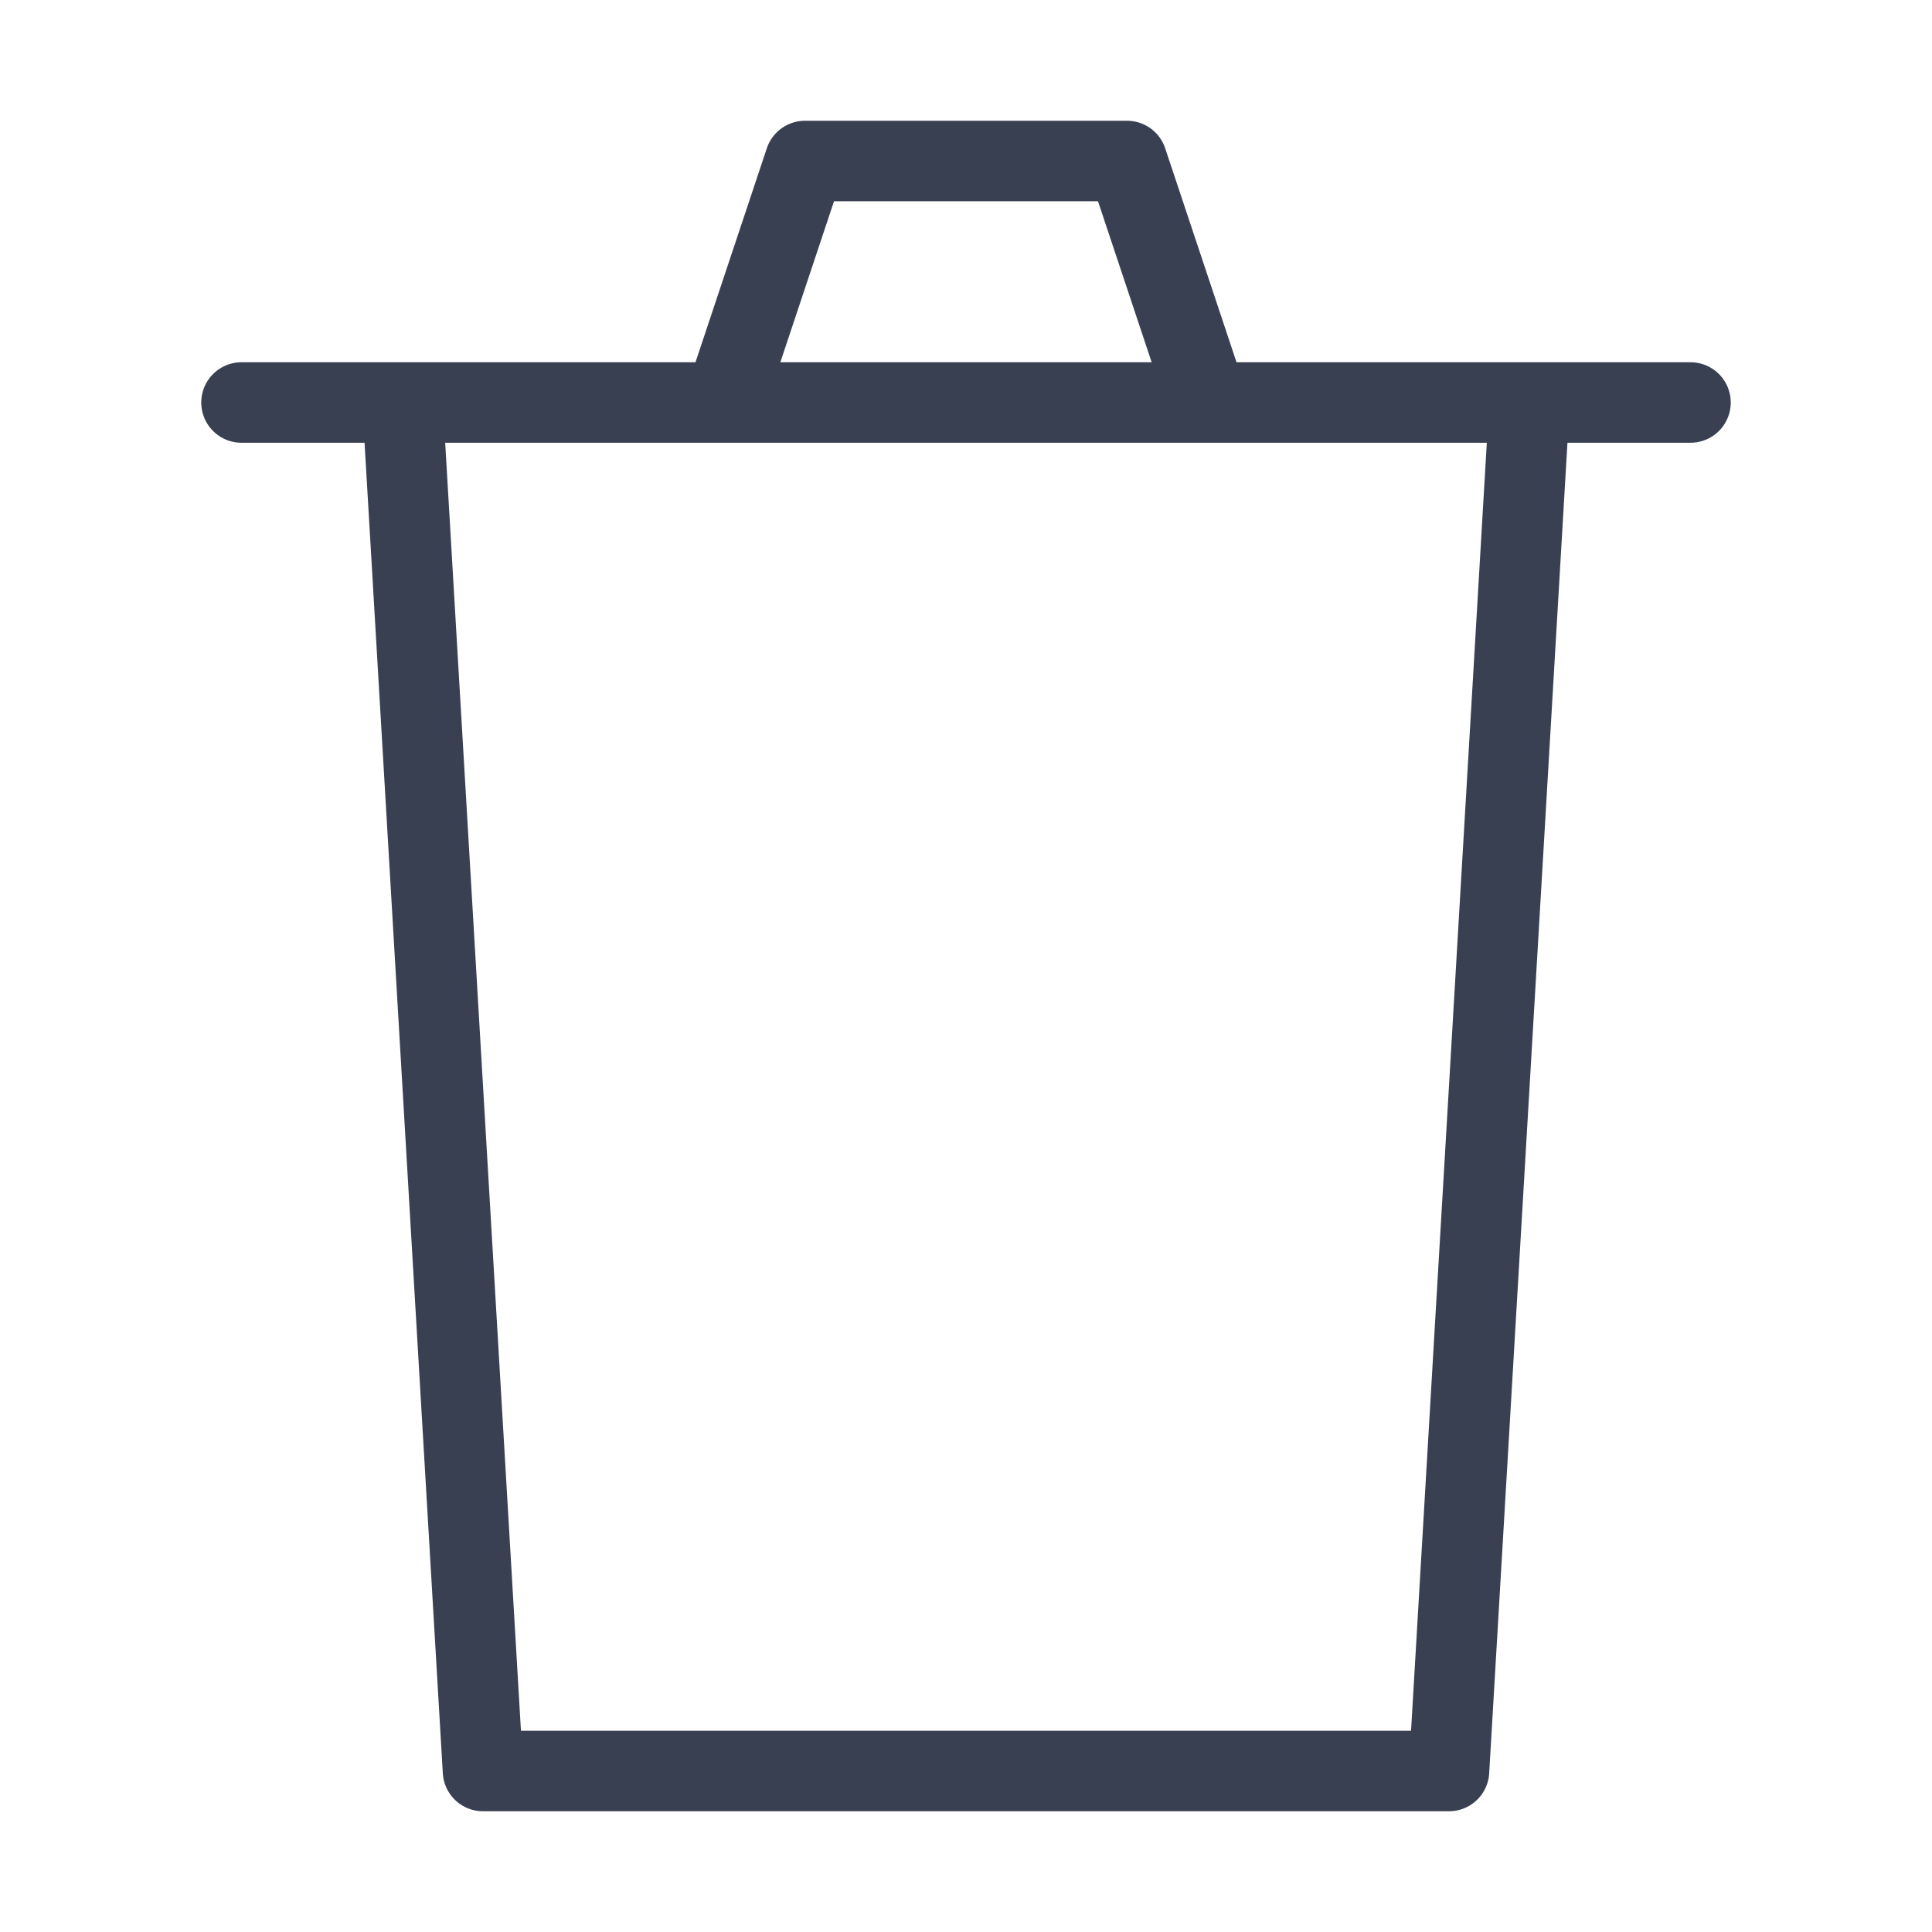
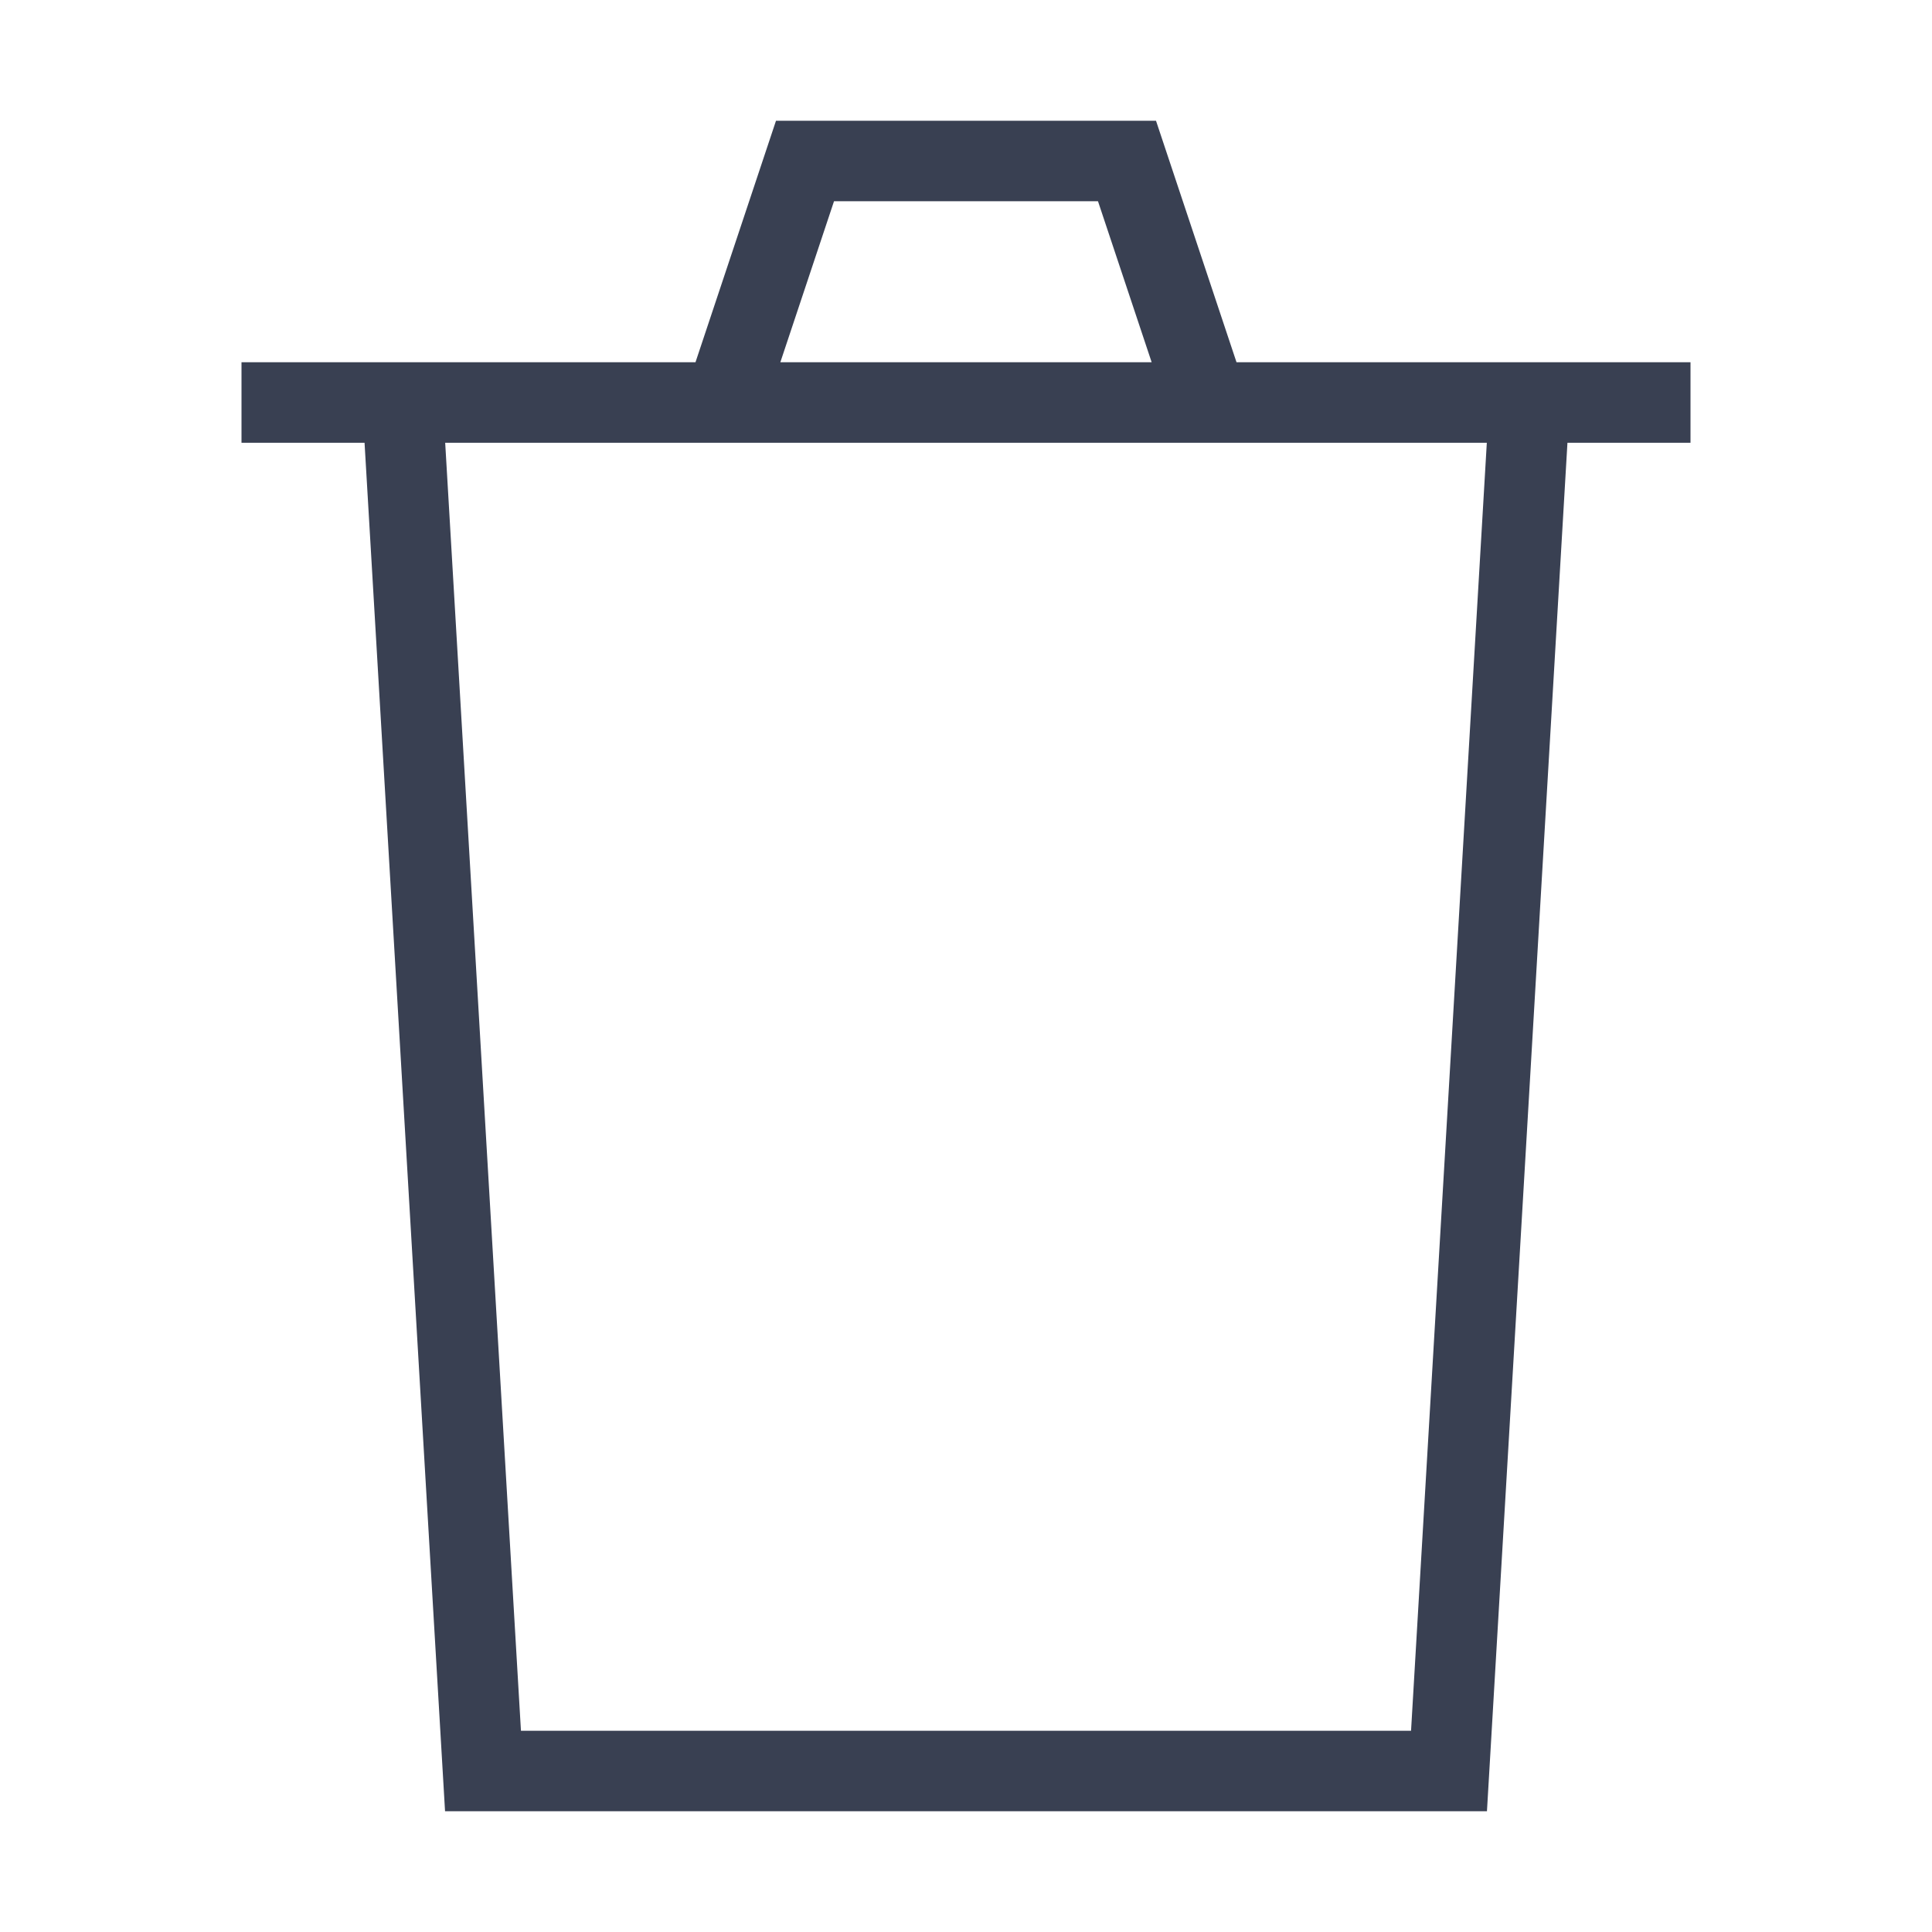
<svg xmlns="http://www.w3.org/2000/svg" width="24" height="24" viewBox="0 0 24 24" fill="none">
-   <path d="M5 5L6 22H18L19 5M5 5H9M5 5H3M19 5H15M19 5H21M9 5L10 2H14L15 5M9 5H15" stroke="#394052" stroke-linecap="round" stroke-linejoin="round" />
+   <path d="M5 5L6 22H18L19 5M5 5H9M5 5H3M19 5H15M19 5H21M9 5L10 2H14L15 5M9 5H15" stroke="#394052" strokeLinecap="round" strokeLinejoin="round" />
</svg>
